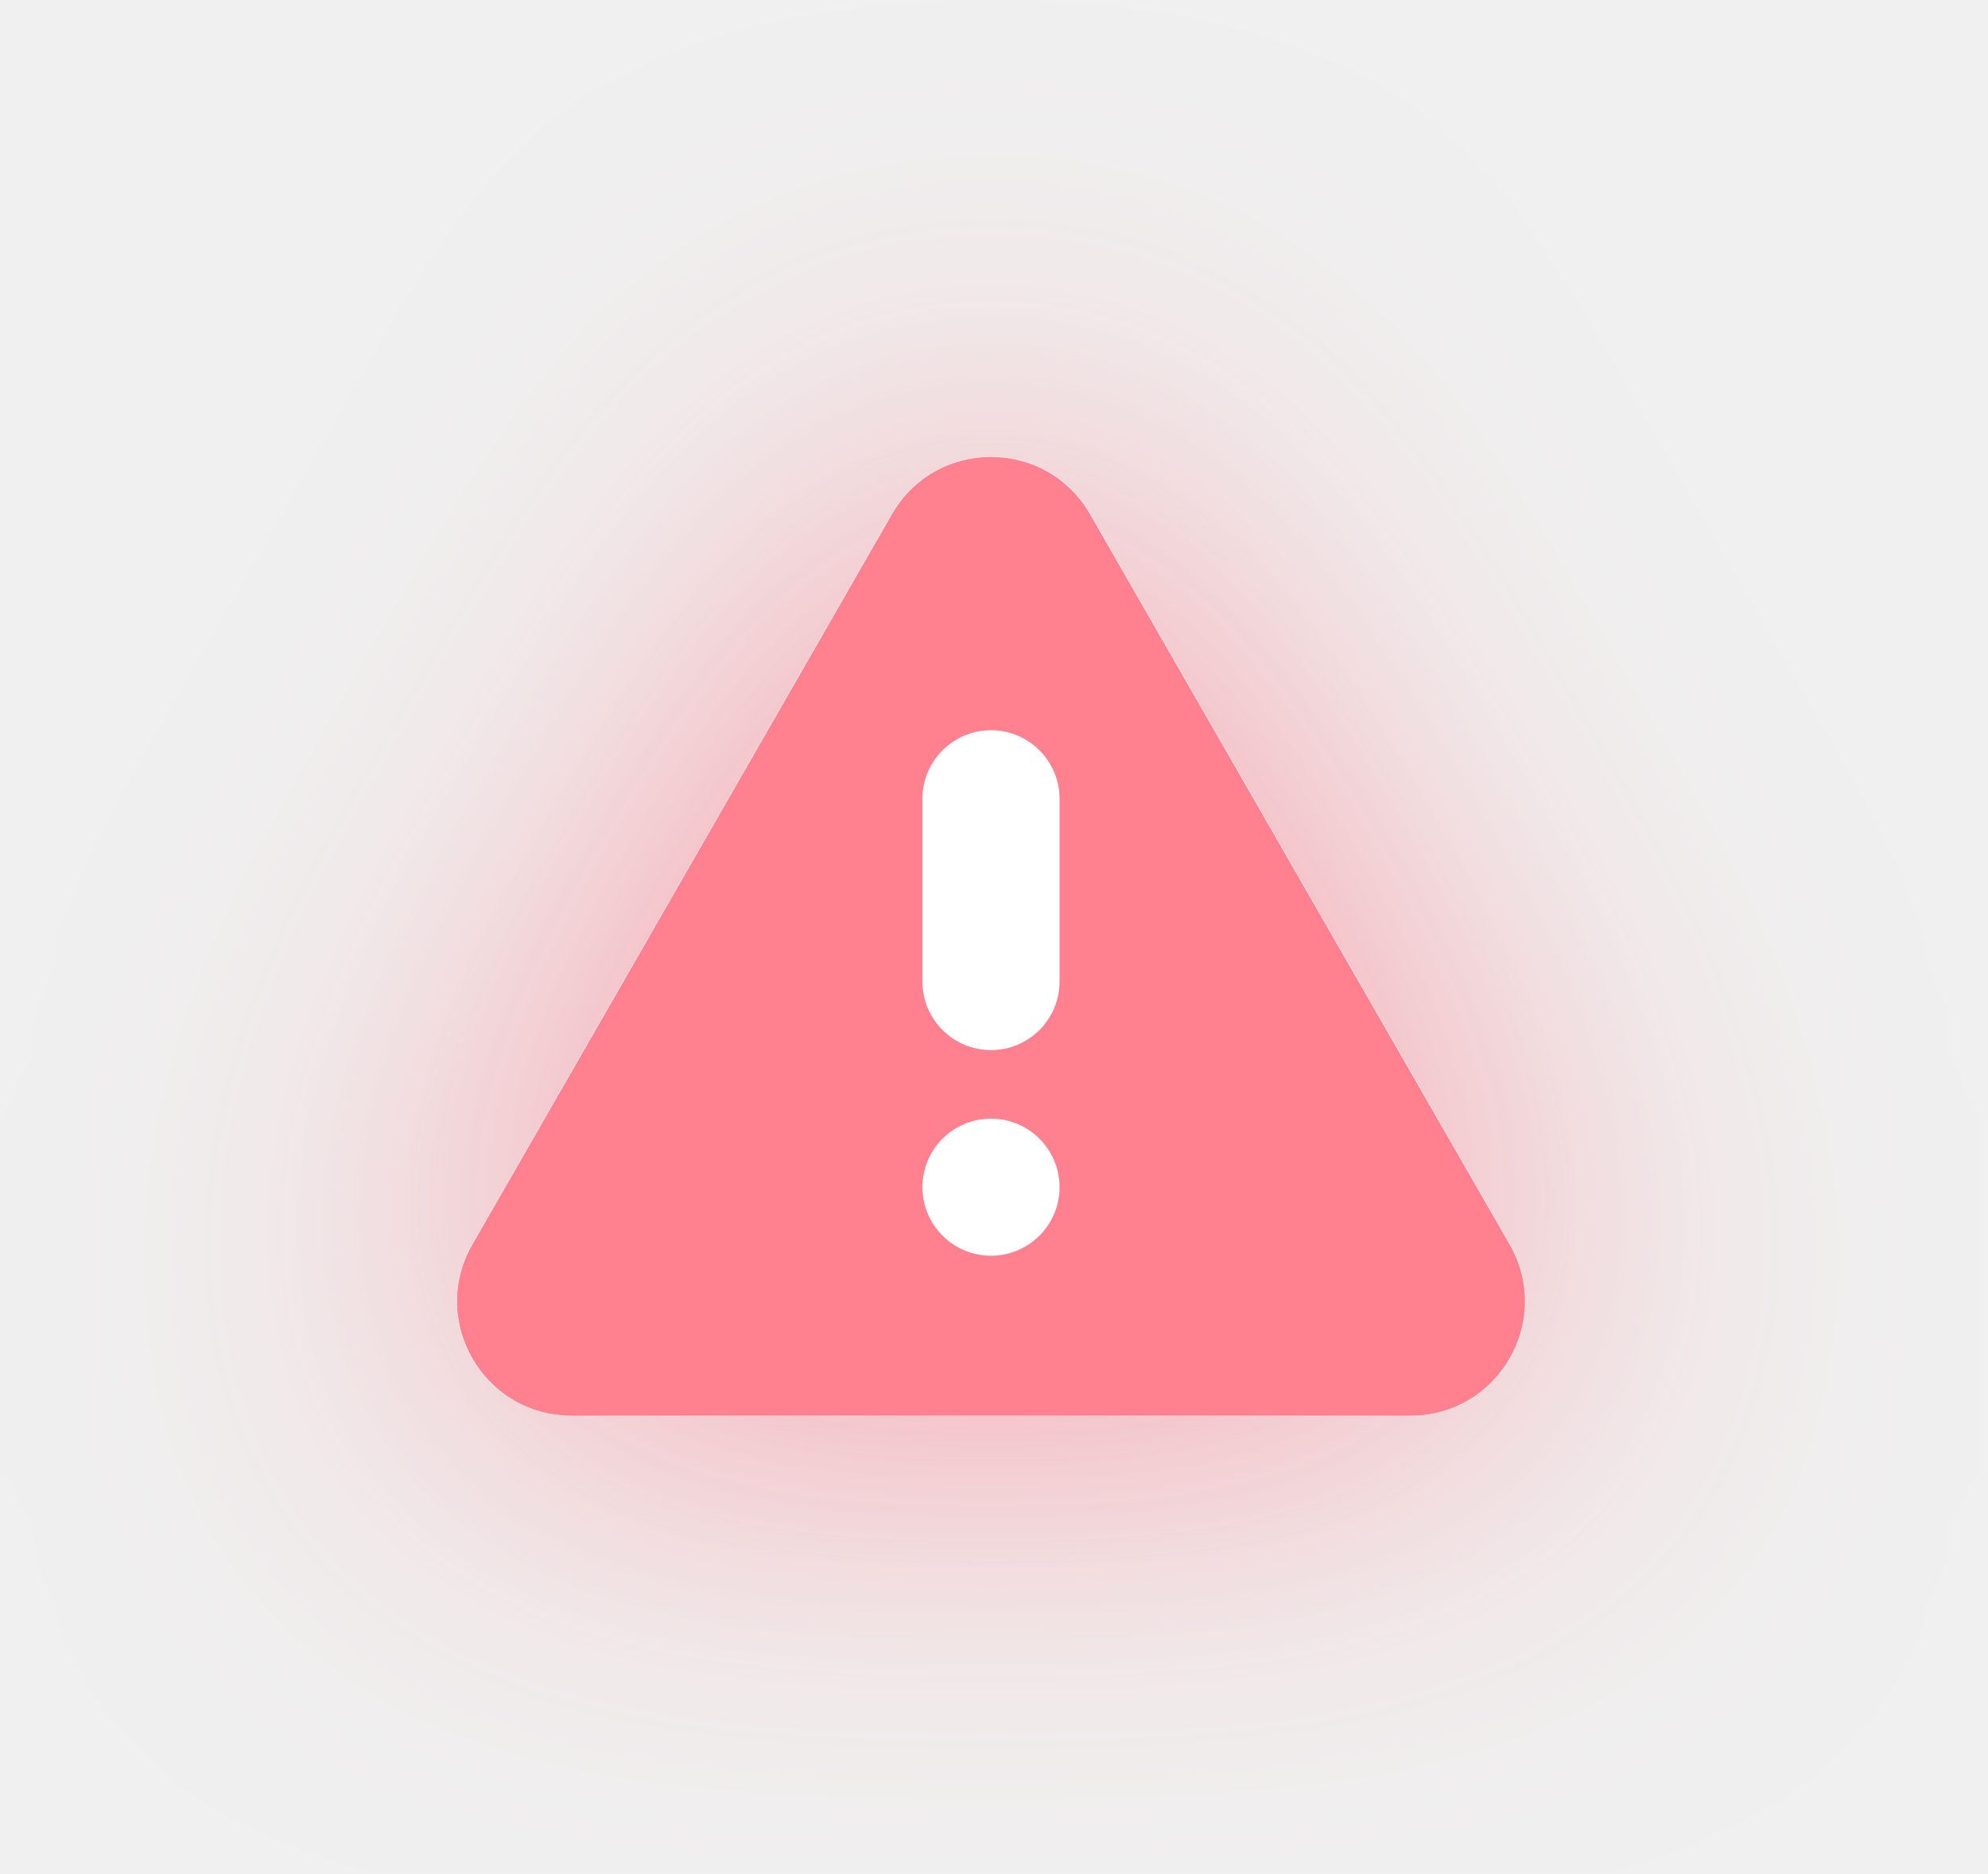
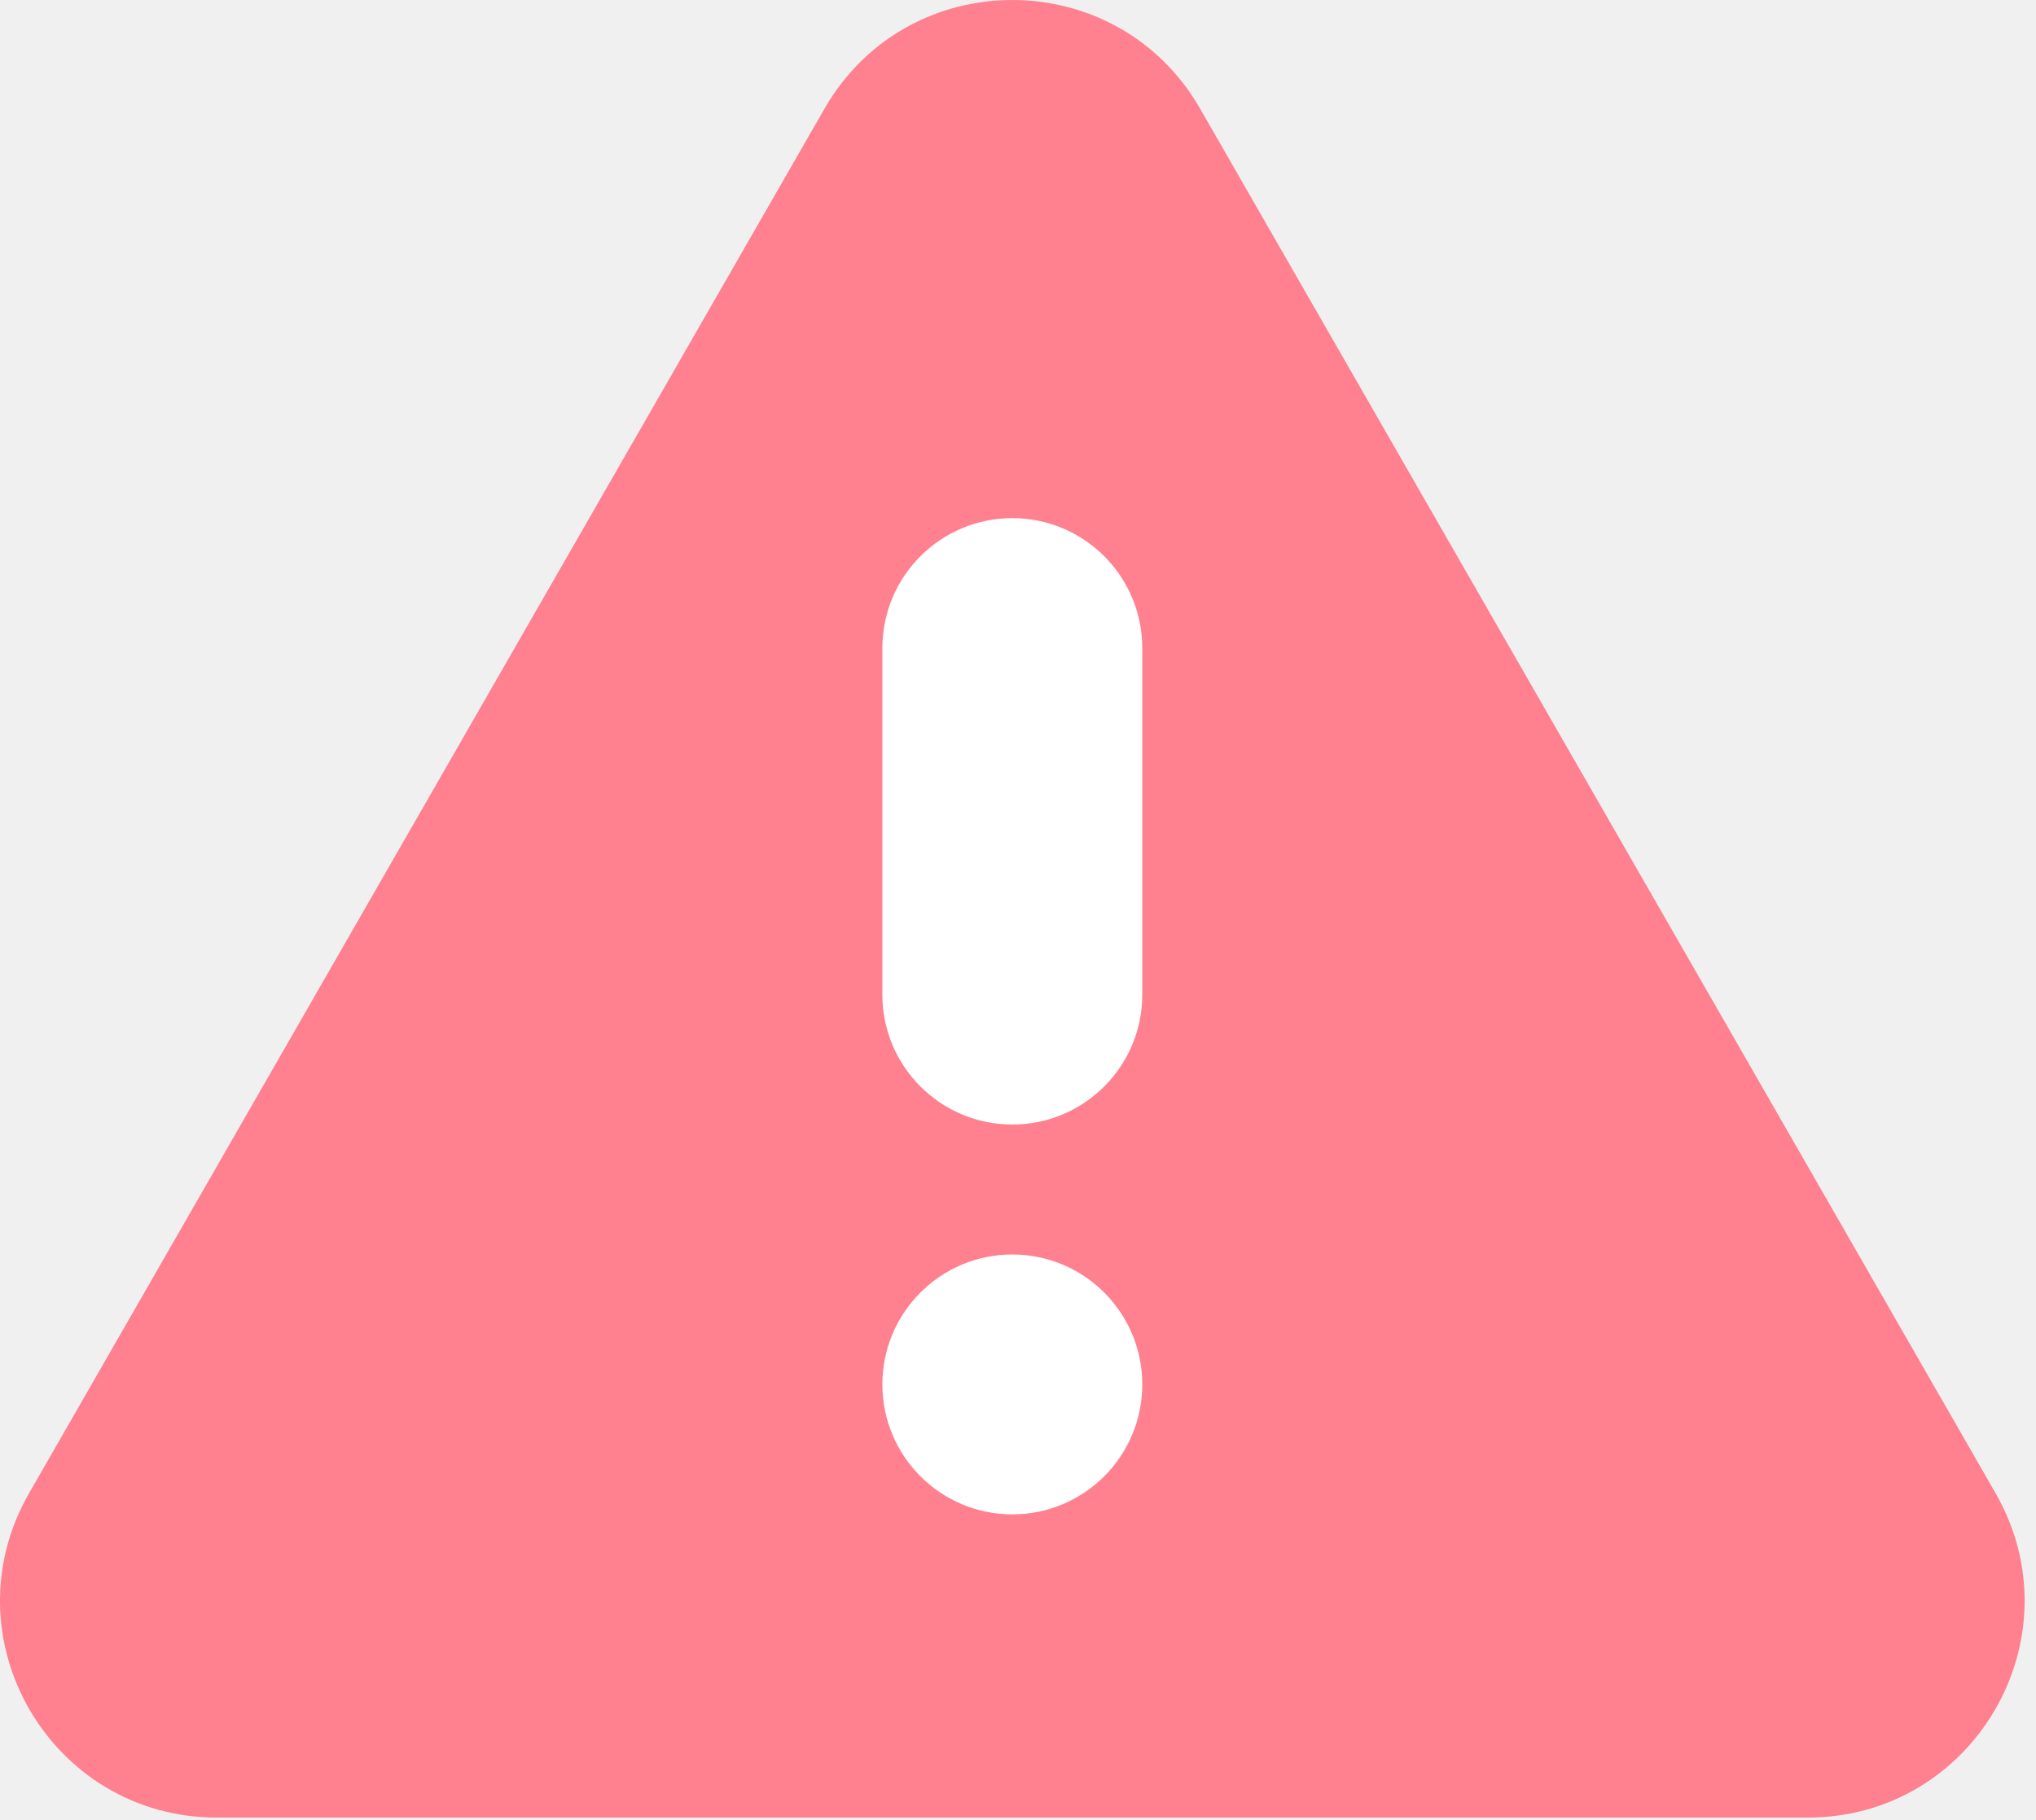
- <svg xmlns="http://www.w3.org/2000/svg" width="87" height="82" viewBox="0 0 87 82" fill="none">
-   <g filter="url(#filter0_d_2057_6963)">
-     <path d="M39.033 22.509C40.955 19.163 45.782 19.163 47.704 22.509L66.066 54.472C67.981 57.805 65.574 61.962 61.73 61.962H25.007C21.163 61.962 18.757 57.805 20.672 54.472L39.033 22.509Z" fill="#FF808F" />
-     <path d="M40.369 34.962C40.369 33.306 41.712 31.962 43.369 31.962C45.026 31.962 46.369 33.306 46.369 34.962V42.962C46.369 44.619 45.026 45.962 43.369 45.962C41.712 45.962 40.369 44.619 40.369 42.962V34.962Z" fill="white" />
-     <path d="M46.369 51.962C46.369 53.619 45.026 54.962 43.369 54.962C41.712 54.962 40.369 53.619 40.369 51.962C40.369 50.306 41.712 48.962 43.369 48.962C45.026 48.962 46.369 50.306 46.369 51.962Z" fill="white" />
-   </g>
-   <defs>
-     <filter id="filter0_d_2057_6963" x="0" y="0" width="86.738" height="81.962" filterUnits="userSpaceOnUse" color-interpolation-filters="sRGB">
-       <feFlood flood-opacity="0" result="BackgroundImageFix" />
-       <feColorMatrix in="SourceAlpha" type="matrix" values="0 0 0 0 0 0 0 0 0 0 0 0 0 0 0 0 0 0 127 0" result="hardAlpha" />
-       <feOffset />
-       <feGaussianBlur stdDeviation="10" />
-       <feComposite in2="hardAlpha" operator="out" />
-       <feColorMatrix type="matrix" values="0 0 0 0 1 0 0 0 0 0.275 0 0 0 0 0.361 0 0 0 0.5 0" />
-       <feBlend mode="normal" in2="BackgroundImageFix" result="effect1_dropShadow_2057_6963" />
-       <feBlend mode="normal" in="SourceGraphic" in2="effect1_dropShadow_2057_6963" result="shape" />
-     </filter>
-   </defs>
+ <svg xmlns="http://www.w3.org/2000/svg" width="47" height="42" viewBox="0 0 47 42" fill="none">
+   <path d="M19.033 2.509C20.955 -0.836 25.782 -0.836 27.704 2.509L46.066 34.472C47.98 37.805 45.574 41.962 41.73 41.962H5.007C1.163 41.962 -1.243 37.805 0.672 34.472L19.033 2.509Z" fill="#FF808F" />
+   <path d="M20.369 14.962C20.369 13.306 21.712 11.962 23.369 11.962C25.026 11.962 26.369 13.306 26.369 14.962V22.962C26.369 24.619 25.026 25.962 23.369 25.962C21.712 25.962 20.369 24.619 20.369 22.962V14.962Z" fill="white" />
+   <path d="M26.369 31.962C26.369 33.619 25.026 34.962 23.369 34.962C21.712 34.962 20.369 33.619 20.369 31.962C20.369 30.305 21.712 28.962 23.369 28.962C25.026 28.962 26.369 30.305 26.369 31.962Z" fill="white" />
</svg>
